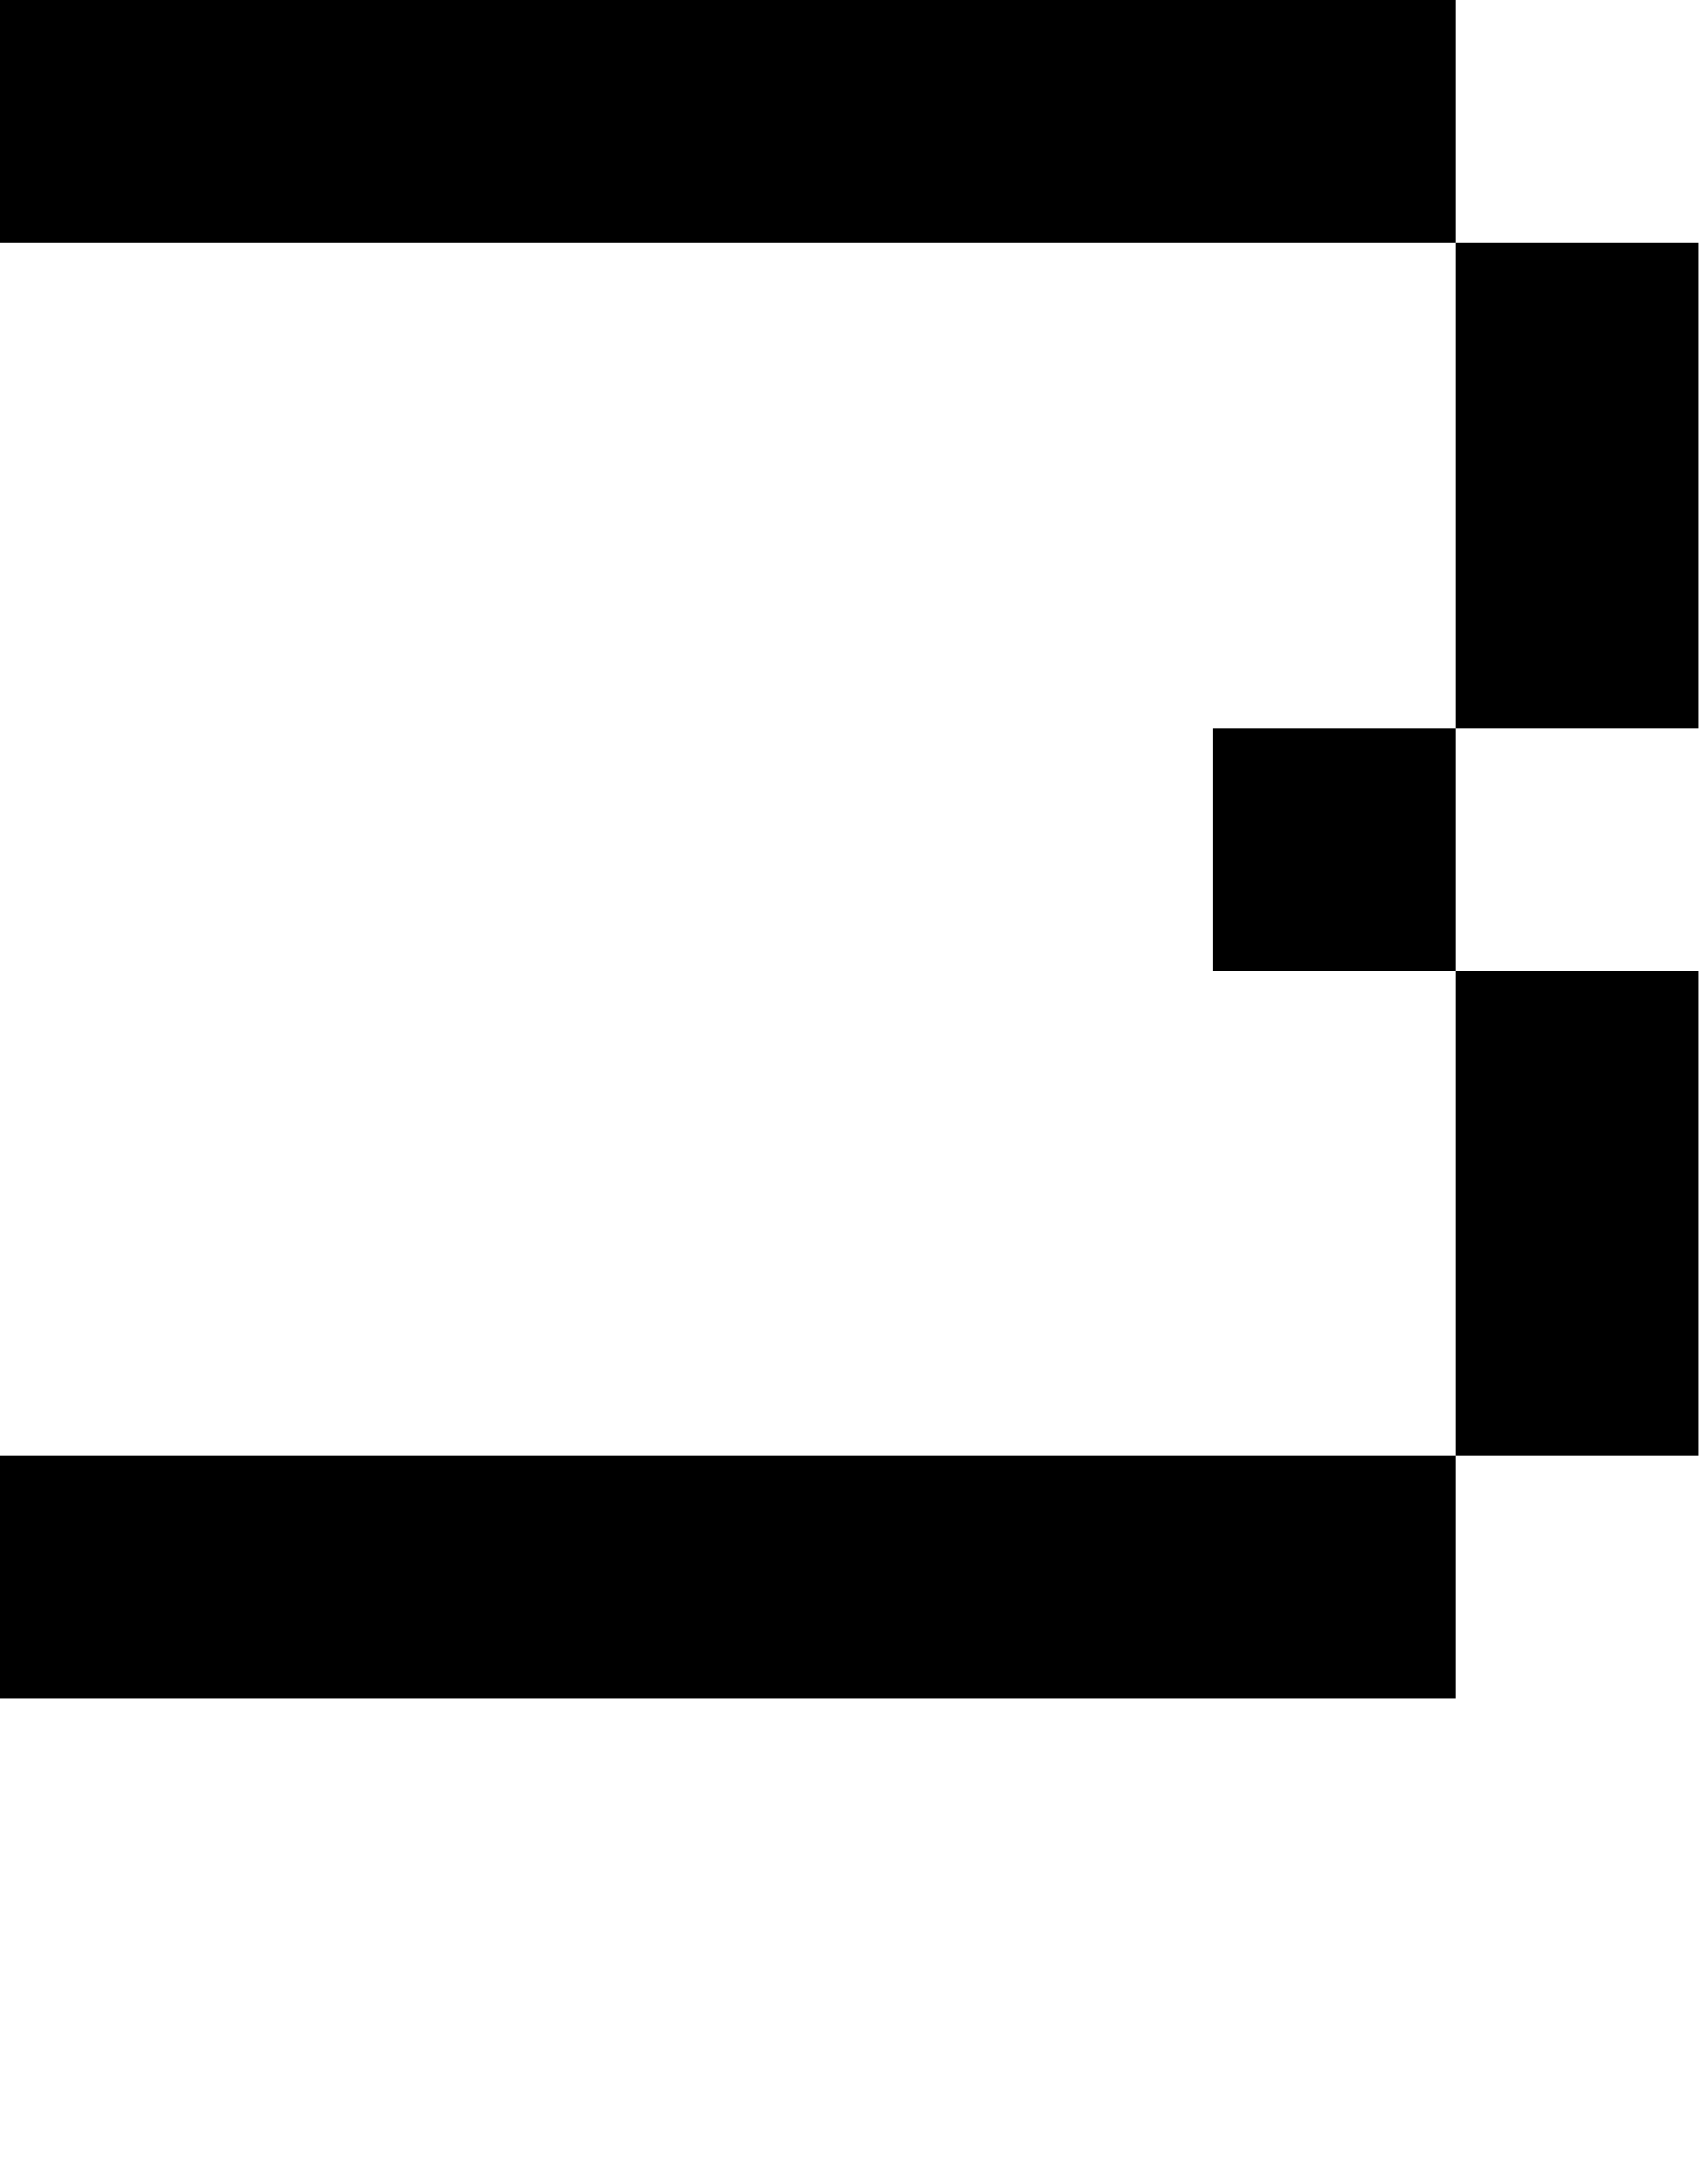
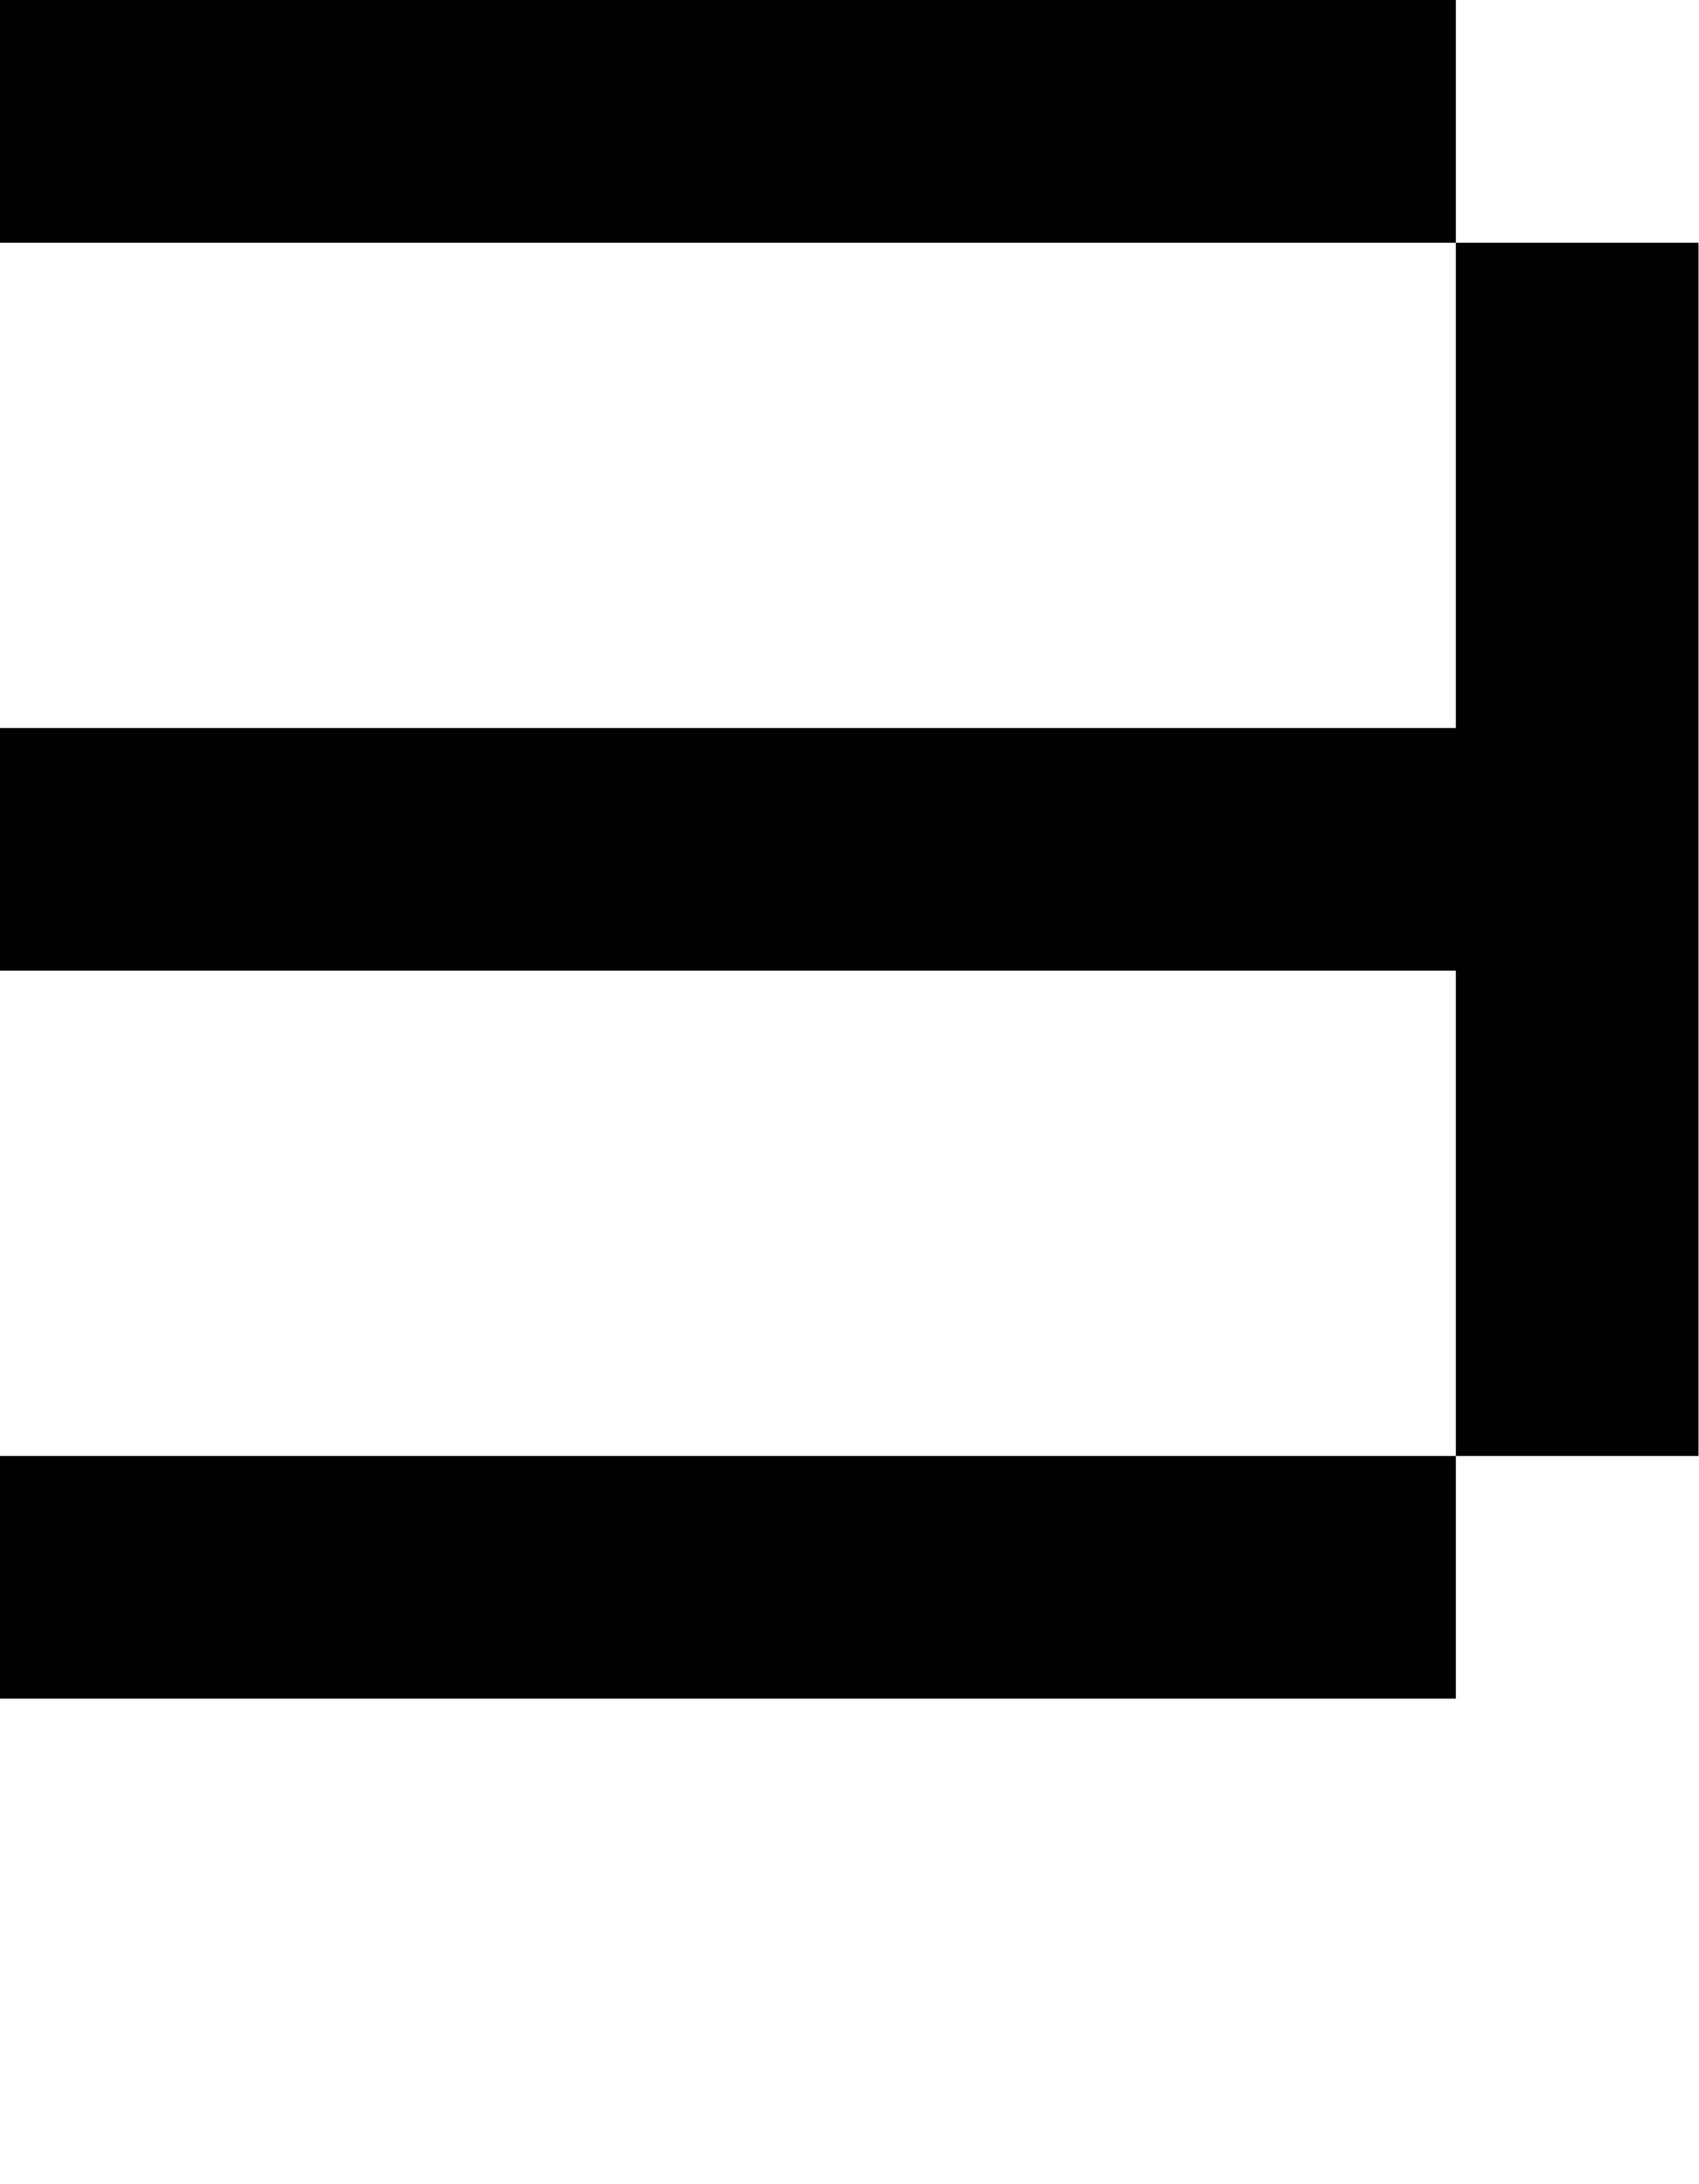
<svg xmlns="http://www.w3.org/2000/svg" viewBox="0,0,7,9">
-   <path d="       M6,1       L7,1       L7,3       L6,3       L6,4       L7,4       L7,6       L6,6       L6,7       L0,7       L0,6       L6,6       L6,4       L5,4       L5,3       L6,3       Z       L0,1       L0,0       L6,0" />
+   <path d="       M6,1       L7,1       L7,6       L6,6       L6,7       L0,7       L0,6       L6,6       L6,4       L0,4       L0,3       L6,3       Z       L0,1       L0,0       L6,0" />
</svg>
